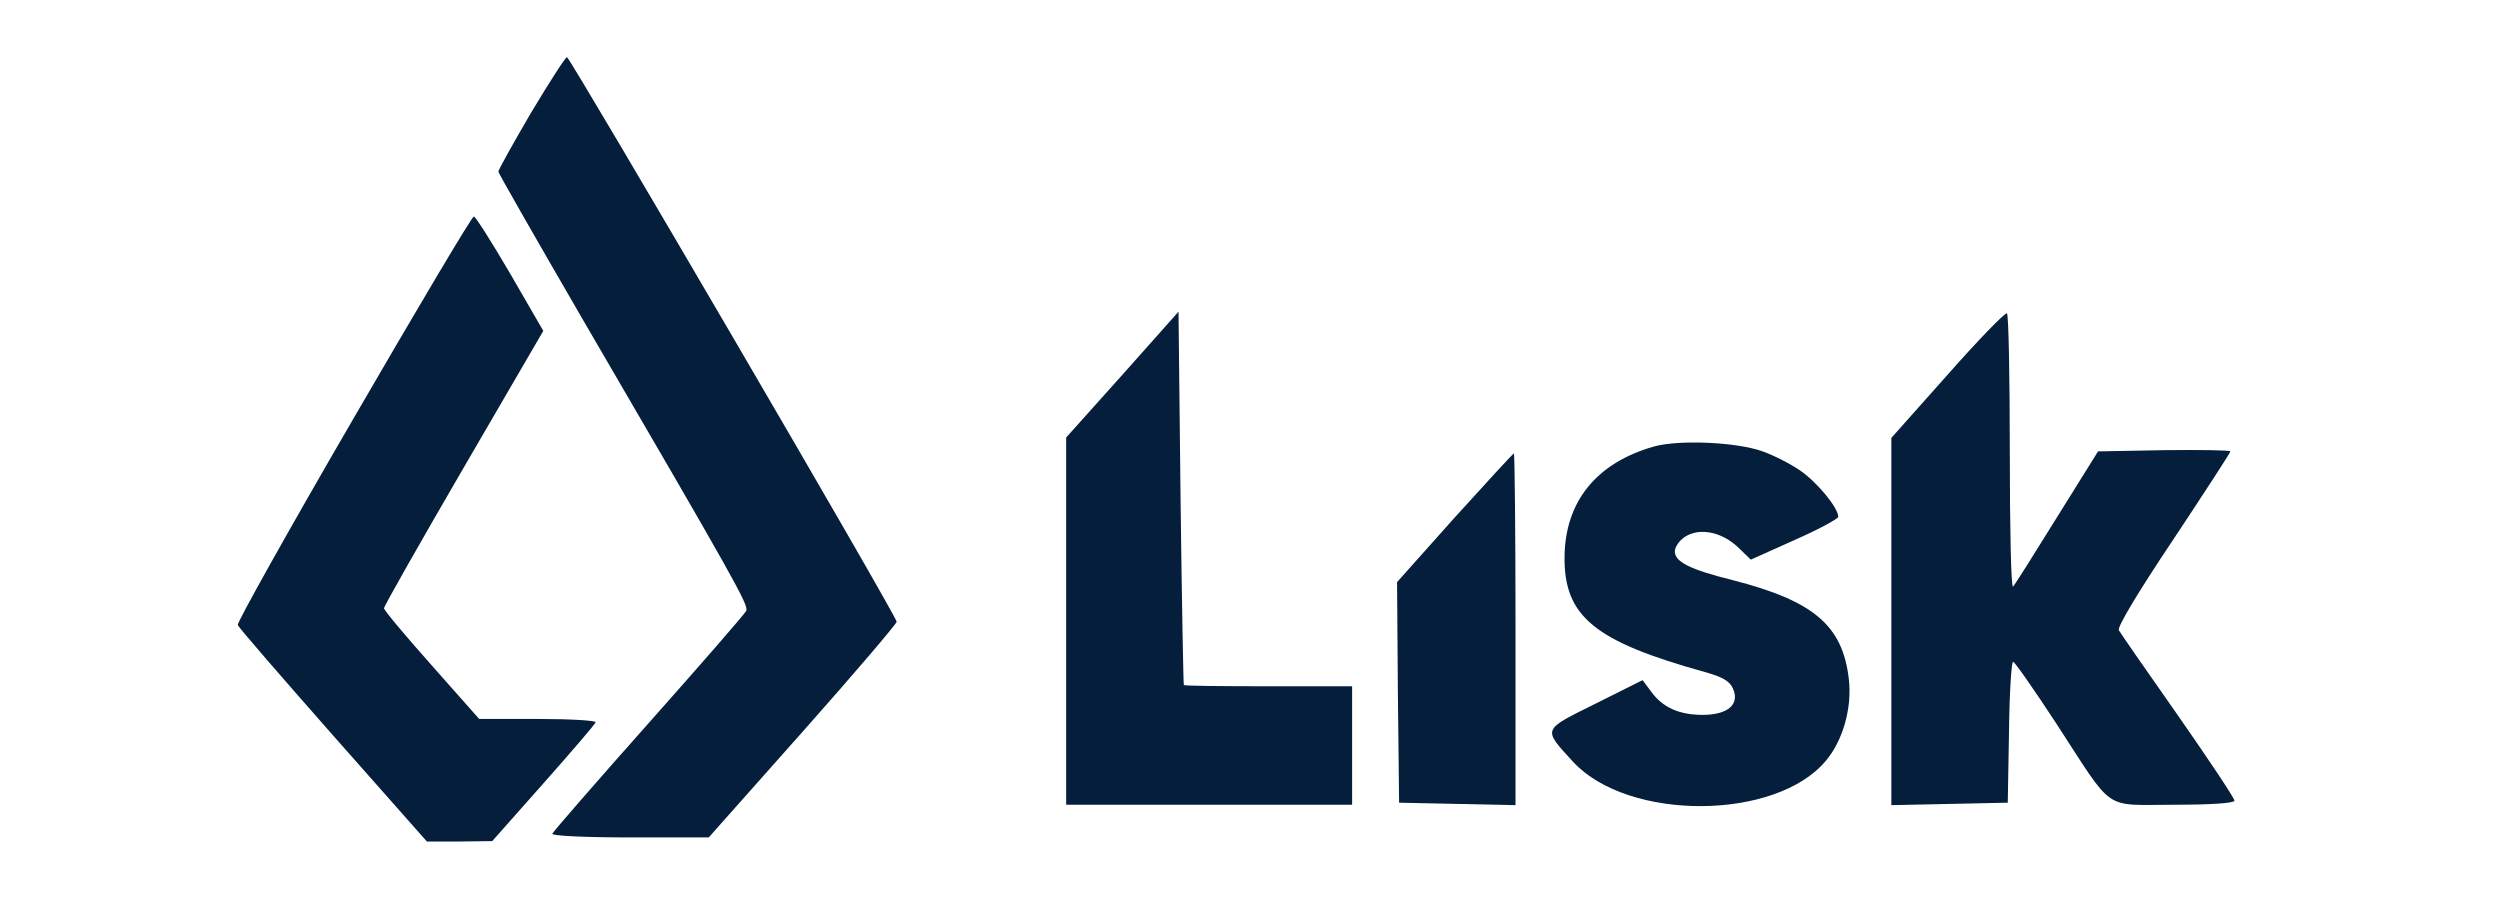
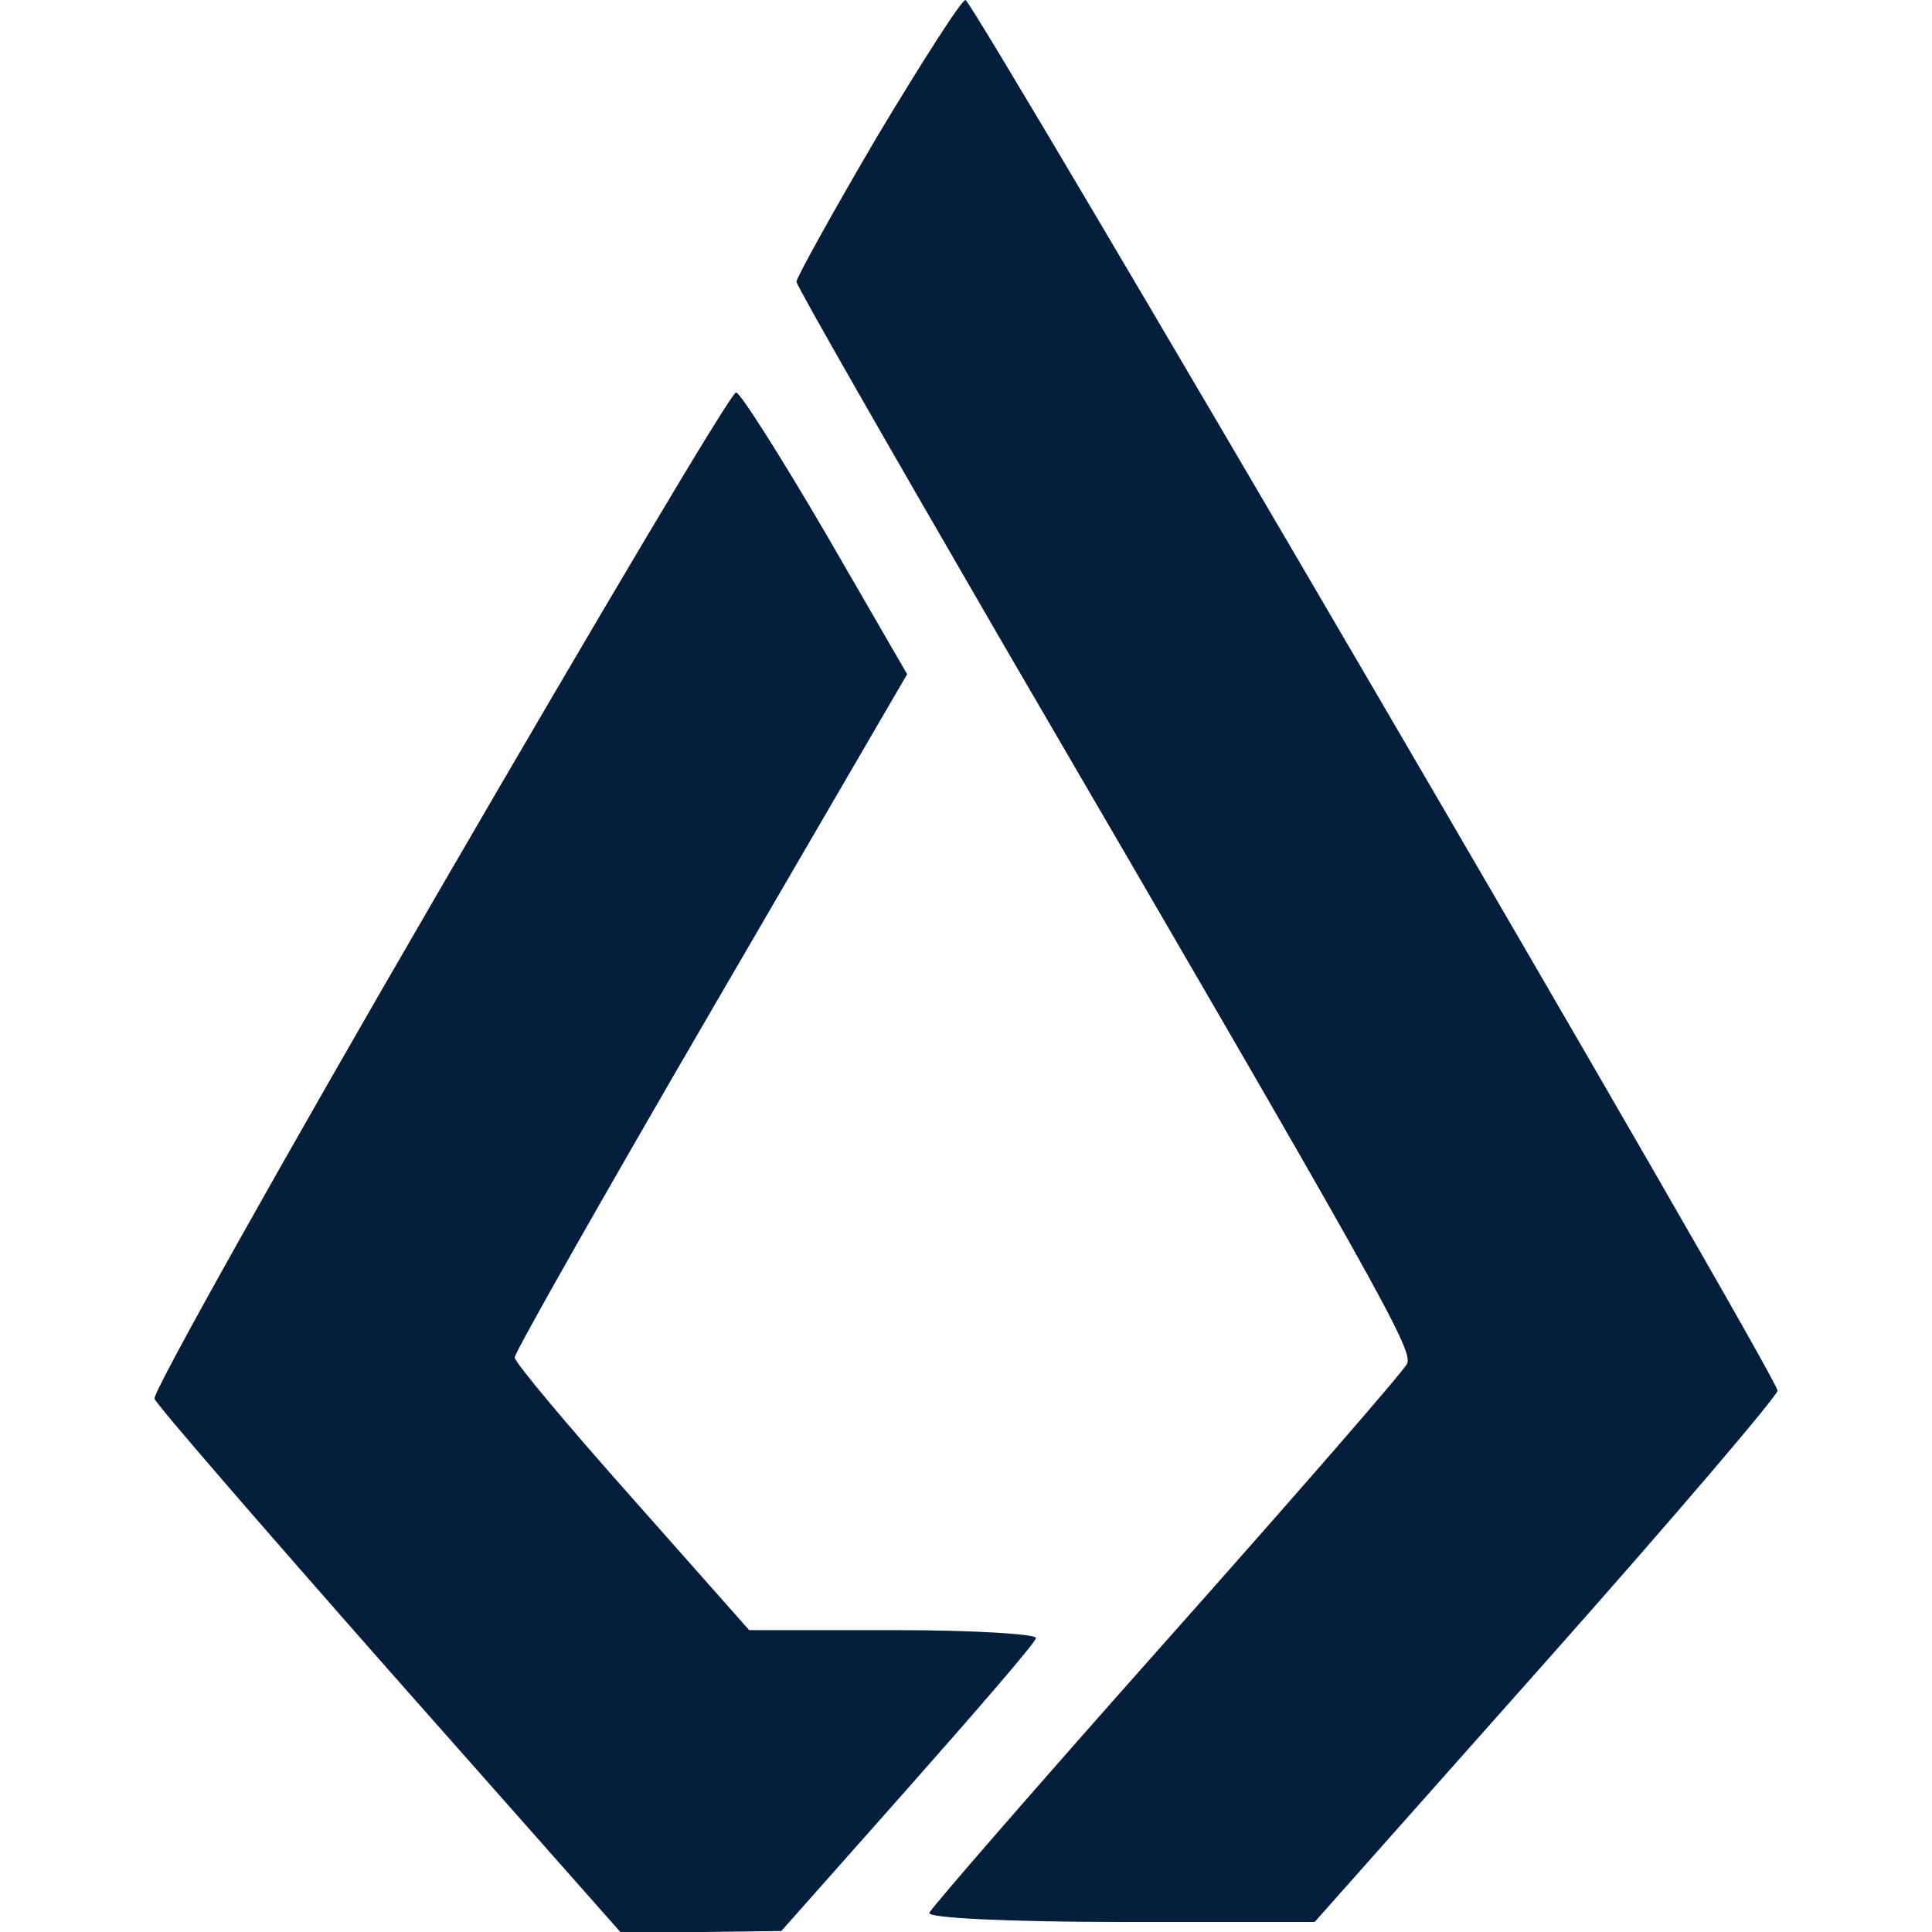
- <svg xmlns="http://www.w3.org/2000/svg" width="612pt" height="220pt" viewBox="0 0 612 220" fill-rule="evenodd">
-   <g>
-     <g>
-       <path style="stroke:none; fill:#041e3b" d="M 130 27.6C 125.6 35.1 122 41.6 122 42C 122 42.4 131.3 58.6 142.6 78.1C 180.2 142.6 183.2 148 182.7 149.5C 182.4 150.2 171.6 162.6 158.8 177C 146 191.4 135.4 203.6 135.2 204.1C 135 204.6 142.9 205 154.2 205L 173.5 205L 196.5 179.1C 209.2 164.8 219.5 152.7 219.5 152.2C 219.5 150.8 139.6 14.1 138.8 14C 138.4 14 134.5 20.1 130 27.6z" />
-       <path style="stroke:none; fill:#041e3b" d="M 86.5 102.5C 70.7 129.7 58 152.4 58.2 153C 58.4 153.6 68.9 165.7 81.5 180L 104.5 206L 112.5 206L 120.5 205.9L 133 191.8C 139.9 184 145.7 177.3 145.8 176.8C 146 176.4 139.7 176 131.8 176L 117.3 176L 105.7 162.9C 99.3 155.7 94 149.4 94 148.9C 94 148.4 102.8 132.9 113.5 114.5L 133 81L 124.9 67C 120.4 59.3 116.4 53 116 53C 115.5 53 102.3 75.3 86.5 102.5z" />
-       <path style="stroke:none; fill:#041e3b" d="M 274.8 91.7L 261 107.1L 261 152L 261 197L 296 197L 331 197L 331 182.5L 331 168L 310.5 168C 299.2 168 289.9 167.9 289.8 167.7C 289.7 167.6 289.3 147 289 121.9L 288.5 76.3L 274.8 91.7z" />
-       <path style="stroke:none; fill:#041e3b" d="M 476.8 91.7L 463 107.2L 463 152.1L 463 197.1L 477.3 196.8L 491.5 196.5L 491.8 179.3C 491.9 169.8 492.4 162 492.8 162C 493.2 162 498 168.9 503.5 177.3C 517.7 199.1 514.6 197 532.2 197C 541.5 197 547 196.6 547 196C 547 195.4 540.8 186.1 533.2 175.2C 525.6 164.4 519.1 155 518.7 154.3C 518.2 153.6 523.5 144.8 532 132.1C 539.7 120.5 546 110.8 546 110.5C 546 110.2 538.7 110.1 529.8 110.2L 513.6 110.5L 503.5 126.7C 498 135.6 493.2 143.2 492.8 143.6C 492.3 144 492 129.2 492 110.7C 492 92.2 491.7 76.9 491.3 76.7C 490.8 76.5 484.3 83.2 476.8 91.7z" />
-       <path style="stroke:none; fill:#041e3b" d="M 404.9 109.3C 390.8 113.3 383.1 122.8 383 136.4C 382.9 150.9 390.3 157 417.3 164.5C 421.6 165.7 423.4 166.7 424.2 168.5C 426 172.4 423 175 416.8 175C 411.1 175 407 173.2 404.2 169.3L 402.1 166.5L 390.5 172.3C 377.4 178.8 377.6 178.3 385.1 186.5C 398.6 201.1 434.8 200.9 447 186.2C 451.2 181.2 453.4 173.2 452.6 166.3C 451.1 153.1 444 147.1 424.1 142C 413.6 139.4 410 137.5 410 135C 410 133.9 411.1 132.3 412.5 131.4C 416.1 129.1 421.5 130.2 425.5 134L 428.6 137L 439.3 132.2C 445.2 129.6 450 127 450 126.5C 450 124.3 444.8 118 440.7 115.2C 438.4 113.6 434.3 111.5 431.5 110.5C 425.1 108.2 411 107.6 404.9 109.3z" />
-       <path style="stroke:none; fill:#041e3b" d="M 356.1 126.7L 342 142.5L 342.2 169.5L 342.5 196.5L 356.8 196.8L 371 197.1L 371 154C 371 130.4 370.8 111 370.6 111C 370.4 111 363.9 118.1 356.1 126.7z" />
+ <svg xmlns="http://www.w3.org/2000/svg" width="192pt" height="192pt" viewBox="0 0 192 192" version="1.1" id="svg18" style="fill-rule:evenodd">
+   <defs id="defs22" />
+   <g id="g16" transform="translate(-58.19767,-14)">
+     <g id="g14">
+       <g id="g28" transform="translate(15.34883)">
+         <path id="path2" d="m 130,27.6 c -4.4,7.5 -8,14 -8,14.4 0,0.4 9.3,16.6 20.6,36.1 37.6,64.5 40.6,69.9 40.1,71.4 -0.3,0.7 -11.1,13.1 -23.9,27.5 -12.8,14.4 -23.4,26.6 -23.6,27.1 -0.2,0.5 7.7,0.9 19,0.9 h 19.3 l 23,-25.9 c 12.7,-14.3 23,-26.4 23,-26.9 0,-1.4 -79.9,-138.1 -80.7,-138.2 -0.4,0 -4.3,6.1 -8.8,13.6 z" style="fill:#041e3b;stroke:none" />
+         <path id="path4" d="M 86.5,102.5 C 70.7,129.7 58,152.4 58.2,153 c 0.2,0.6 10.7,12.7 23.3,27 l 23,26 h 8 l 8,-0.1 12.5,-14.1 c 6.9,-7.8 12.7,-14.5 12.8,-15 0.2,-0.4 -6.1,-0.8 -14,-0.8 H 117.3 L 105.7,162.9 C 99.3,155.7 94,149.4 94,148.9 c 0,-0.5 8.8,-16 19.5,-34.4 L 133,81 124.9,67 c -4.5,-7.7 -8.5,-14 -8.9,-14 -0.5,0 -13.7,22.3 -29.5,49.5 z" style="fill:#041e3b;stroke:none" />
+       </g>
    </g>
  </g>
</svg>
